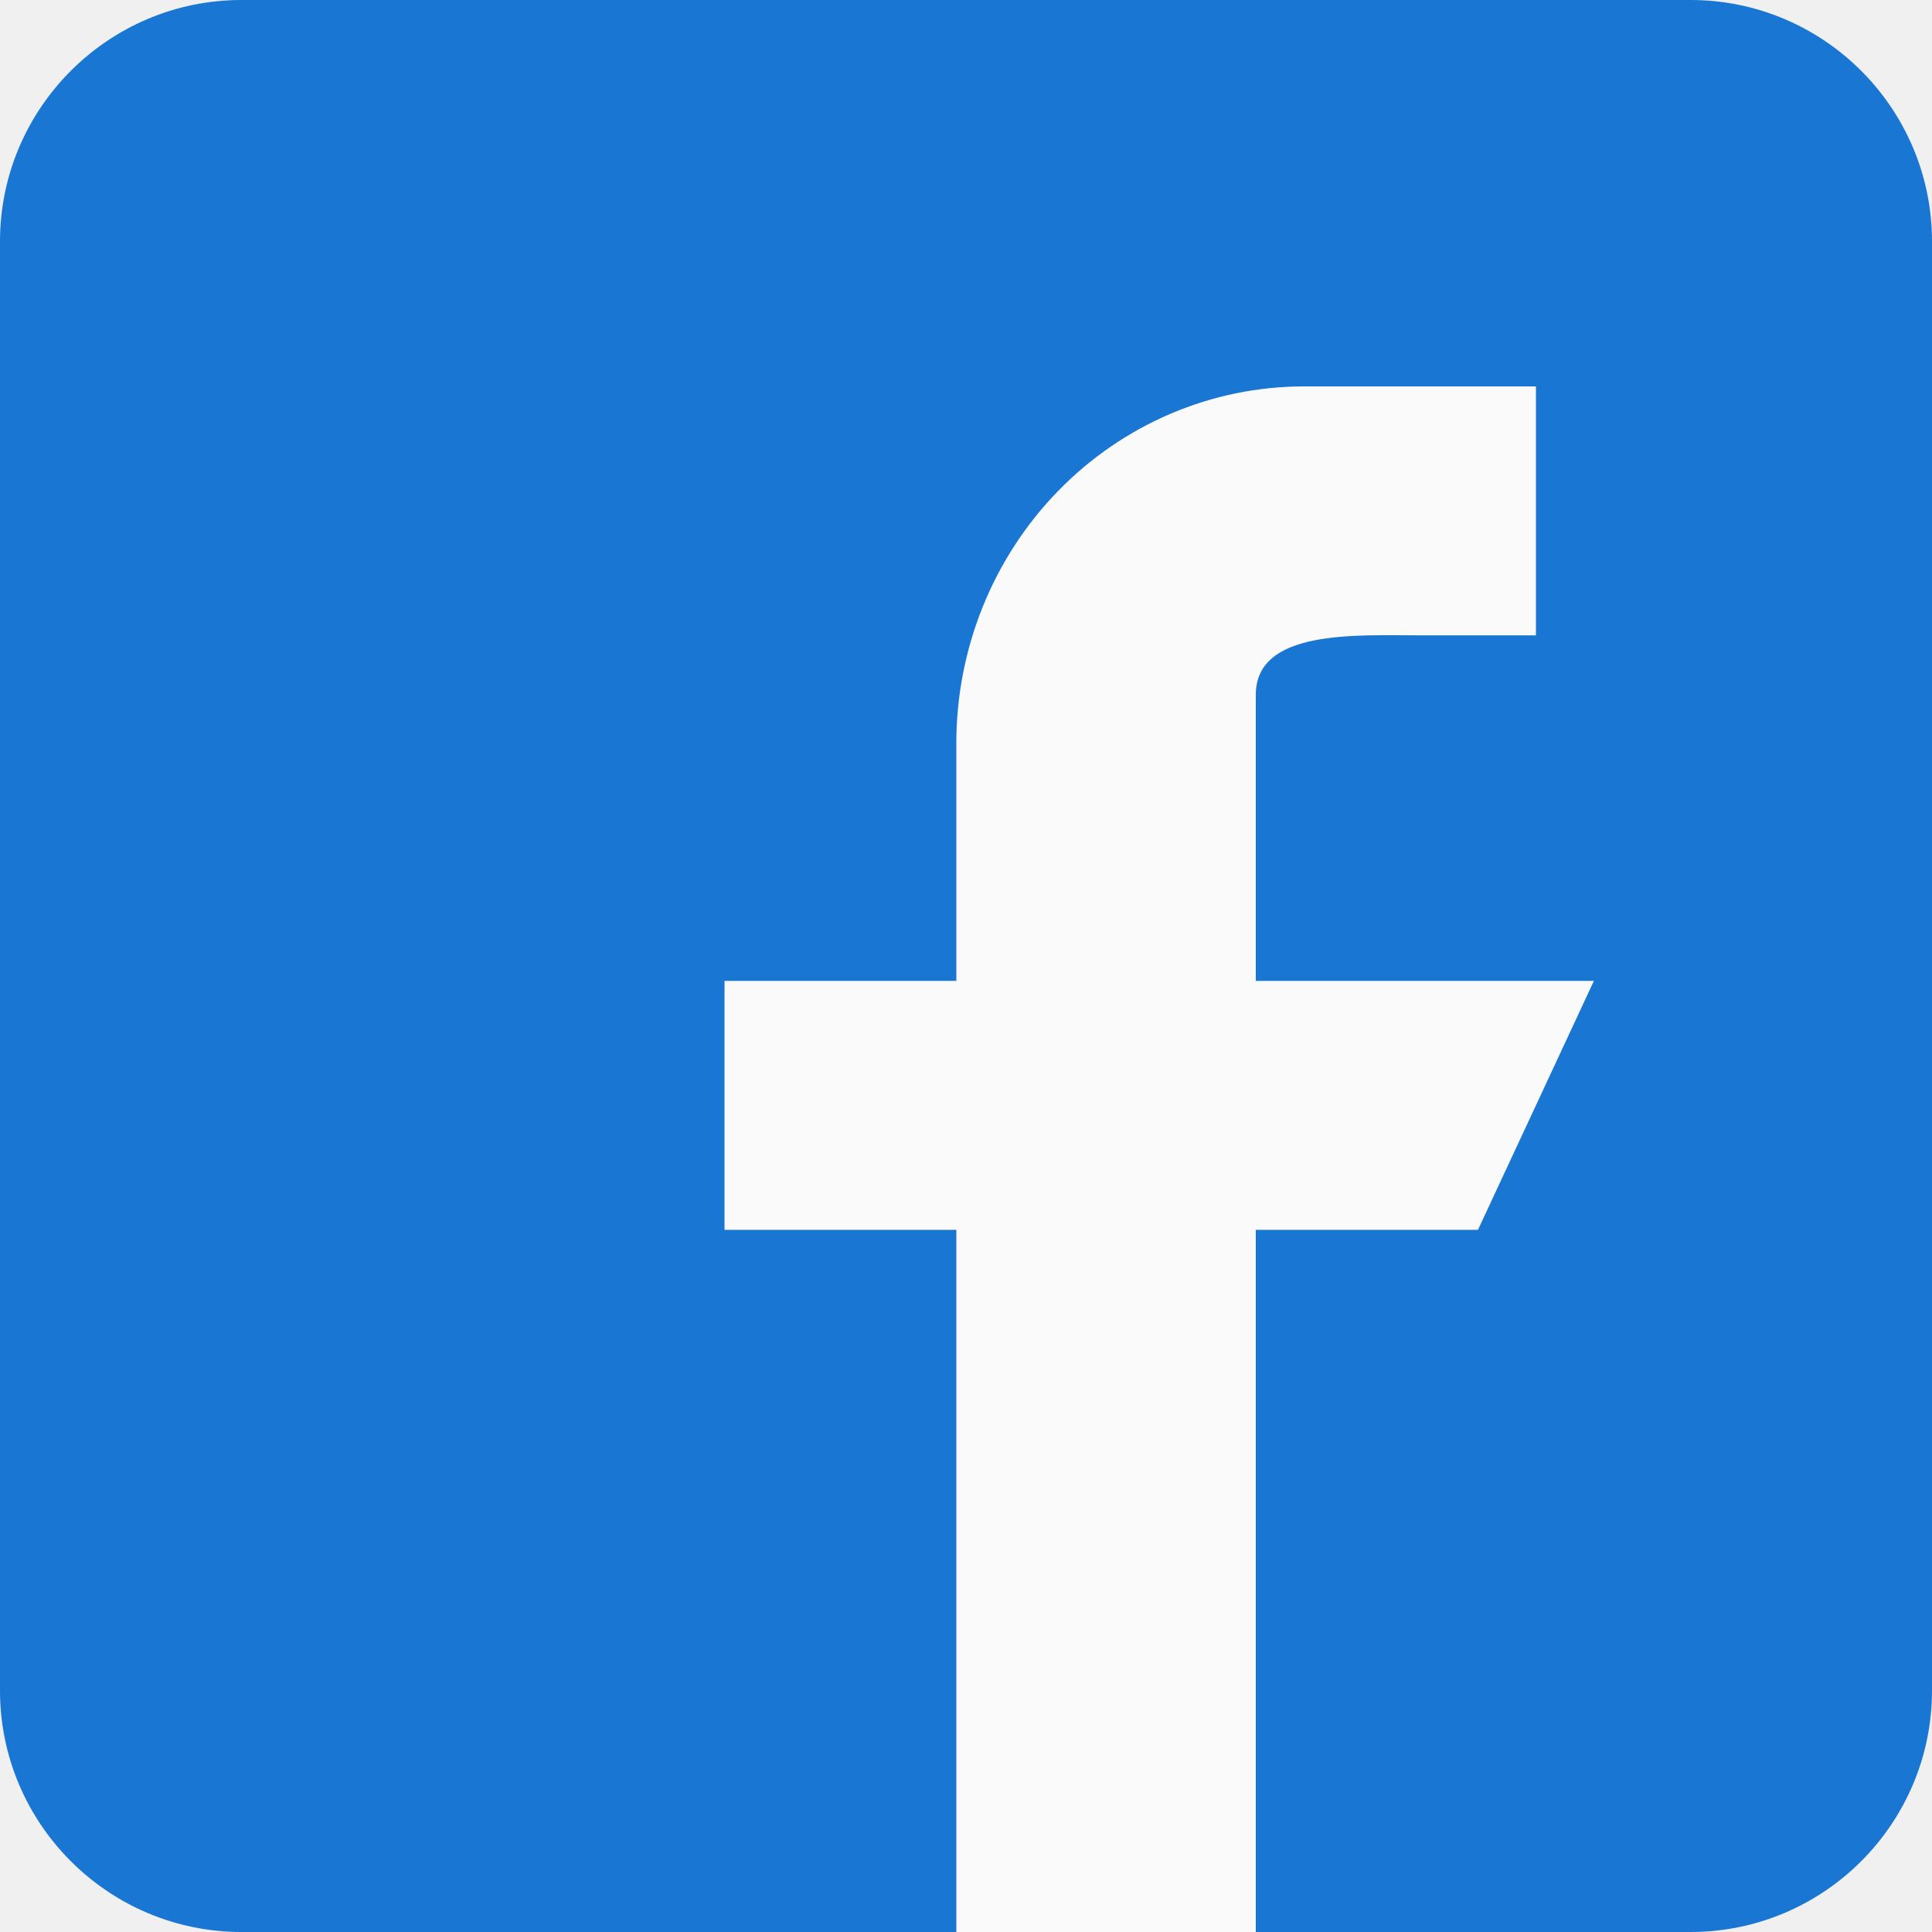
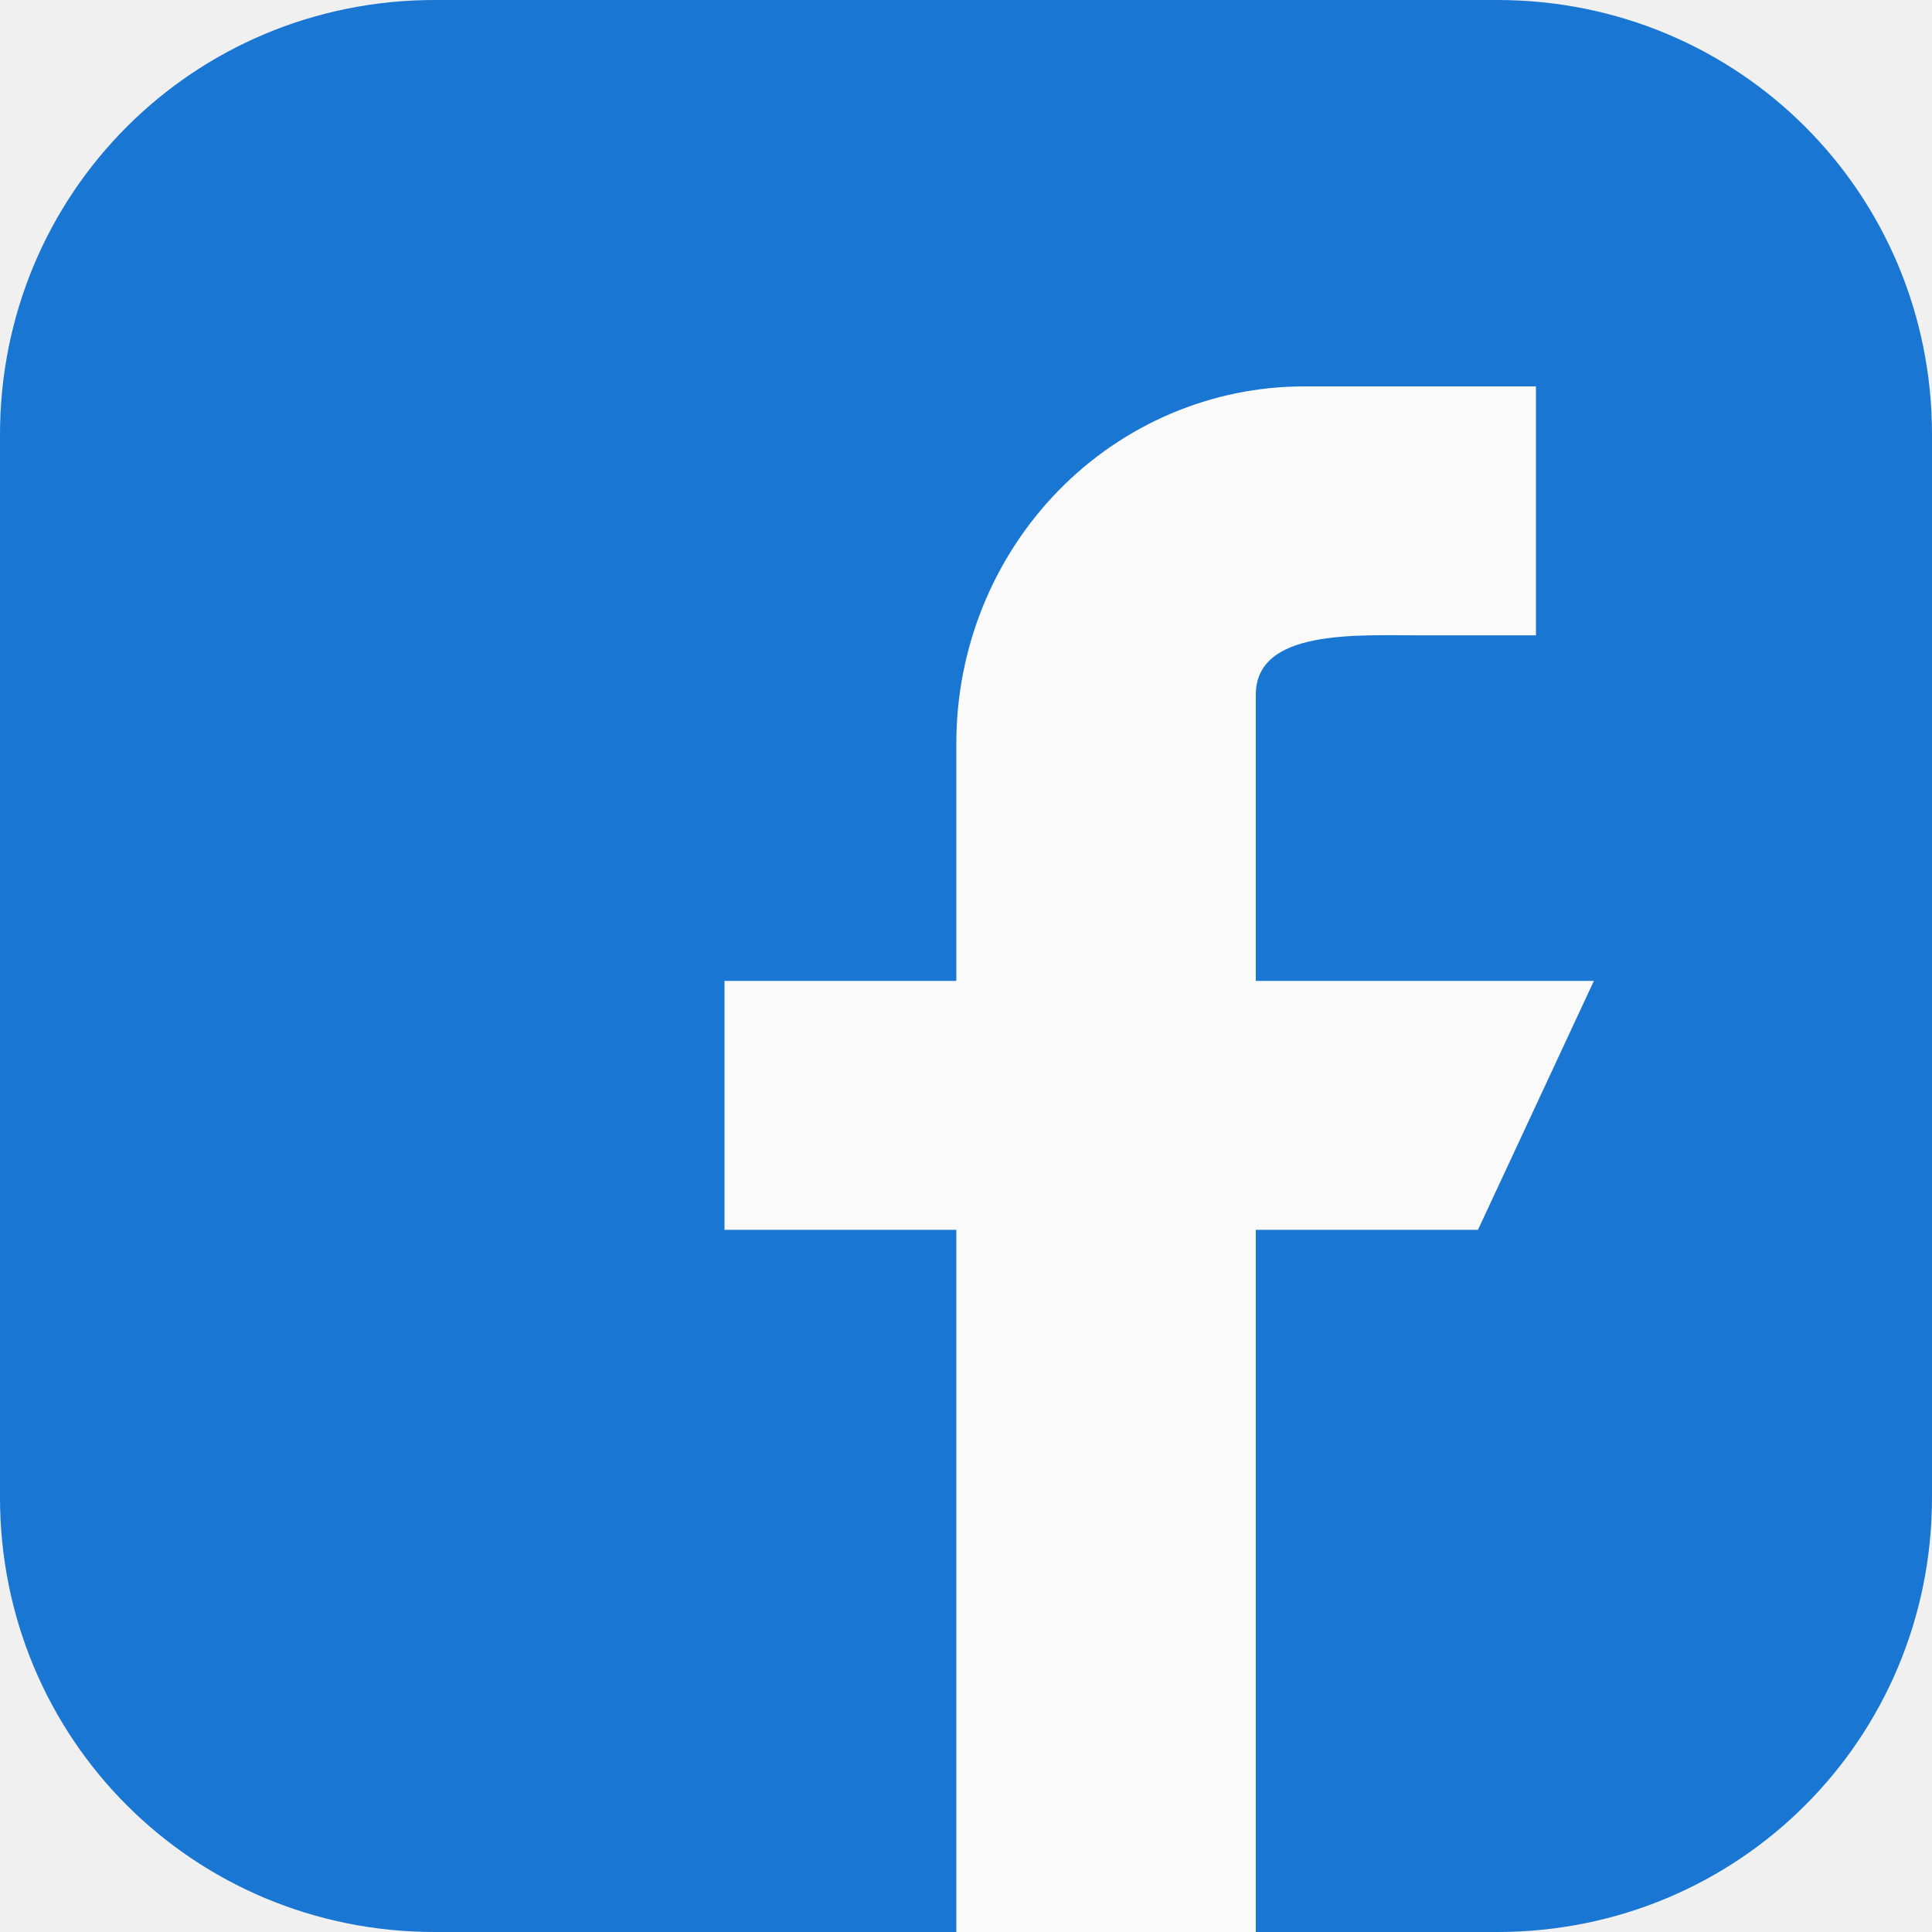
<svg xmlns="http://www.w3.org/2000/svg" width="40" height="40" viewBox="0 0 40 40" fill="none">
  <g clip-path="url(#clip0_2549_5136)">
-     <path d="M35 0H5C2.243 0 0 2.243 0 5V35C0 37.758 2.243 40 5 40H35C37.758 40 40 37.758 40 35V5C40 2.243 37.758 0 35 0Z" fill="#1976D2" />
+     <path d="M31 0H9C4 0 0 4 0 9V31C0 36 4 40 9 40H31C36 40 40 36 40 31V9C40 4 36 0 31 0Z" fill="#1976D2" />
    <path fill-rule="evenodd" clip-rule="evenodd" d="M33 20.308H26V14.385C26 13.026 28.075 13.154 29.4 13.154H31.8V8H27C25.09 8 23.259 8.778 21.909 10.163C20.559 11.548 19.8 13.426 19.8 15.385V20.308H15V25.462H19.8V40H26V33.231V25.462H30.6L33 20.308Z" fill="#FAFAFA" />
  </g>
  <defs>
    <clipPath id="clip0_2549_5136">
      <rect width="40" height="40" fill="white" />
    </clipPath>
  </defs>
</svg>
